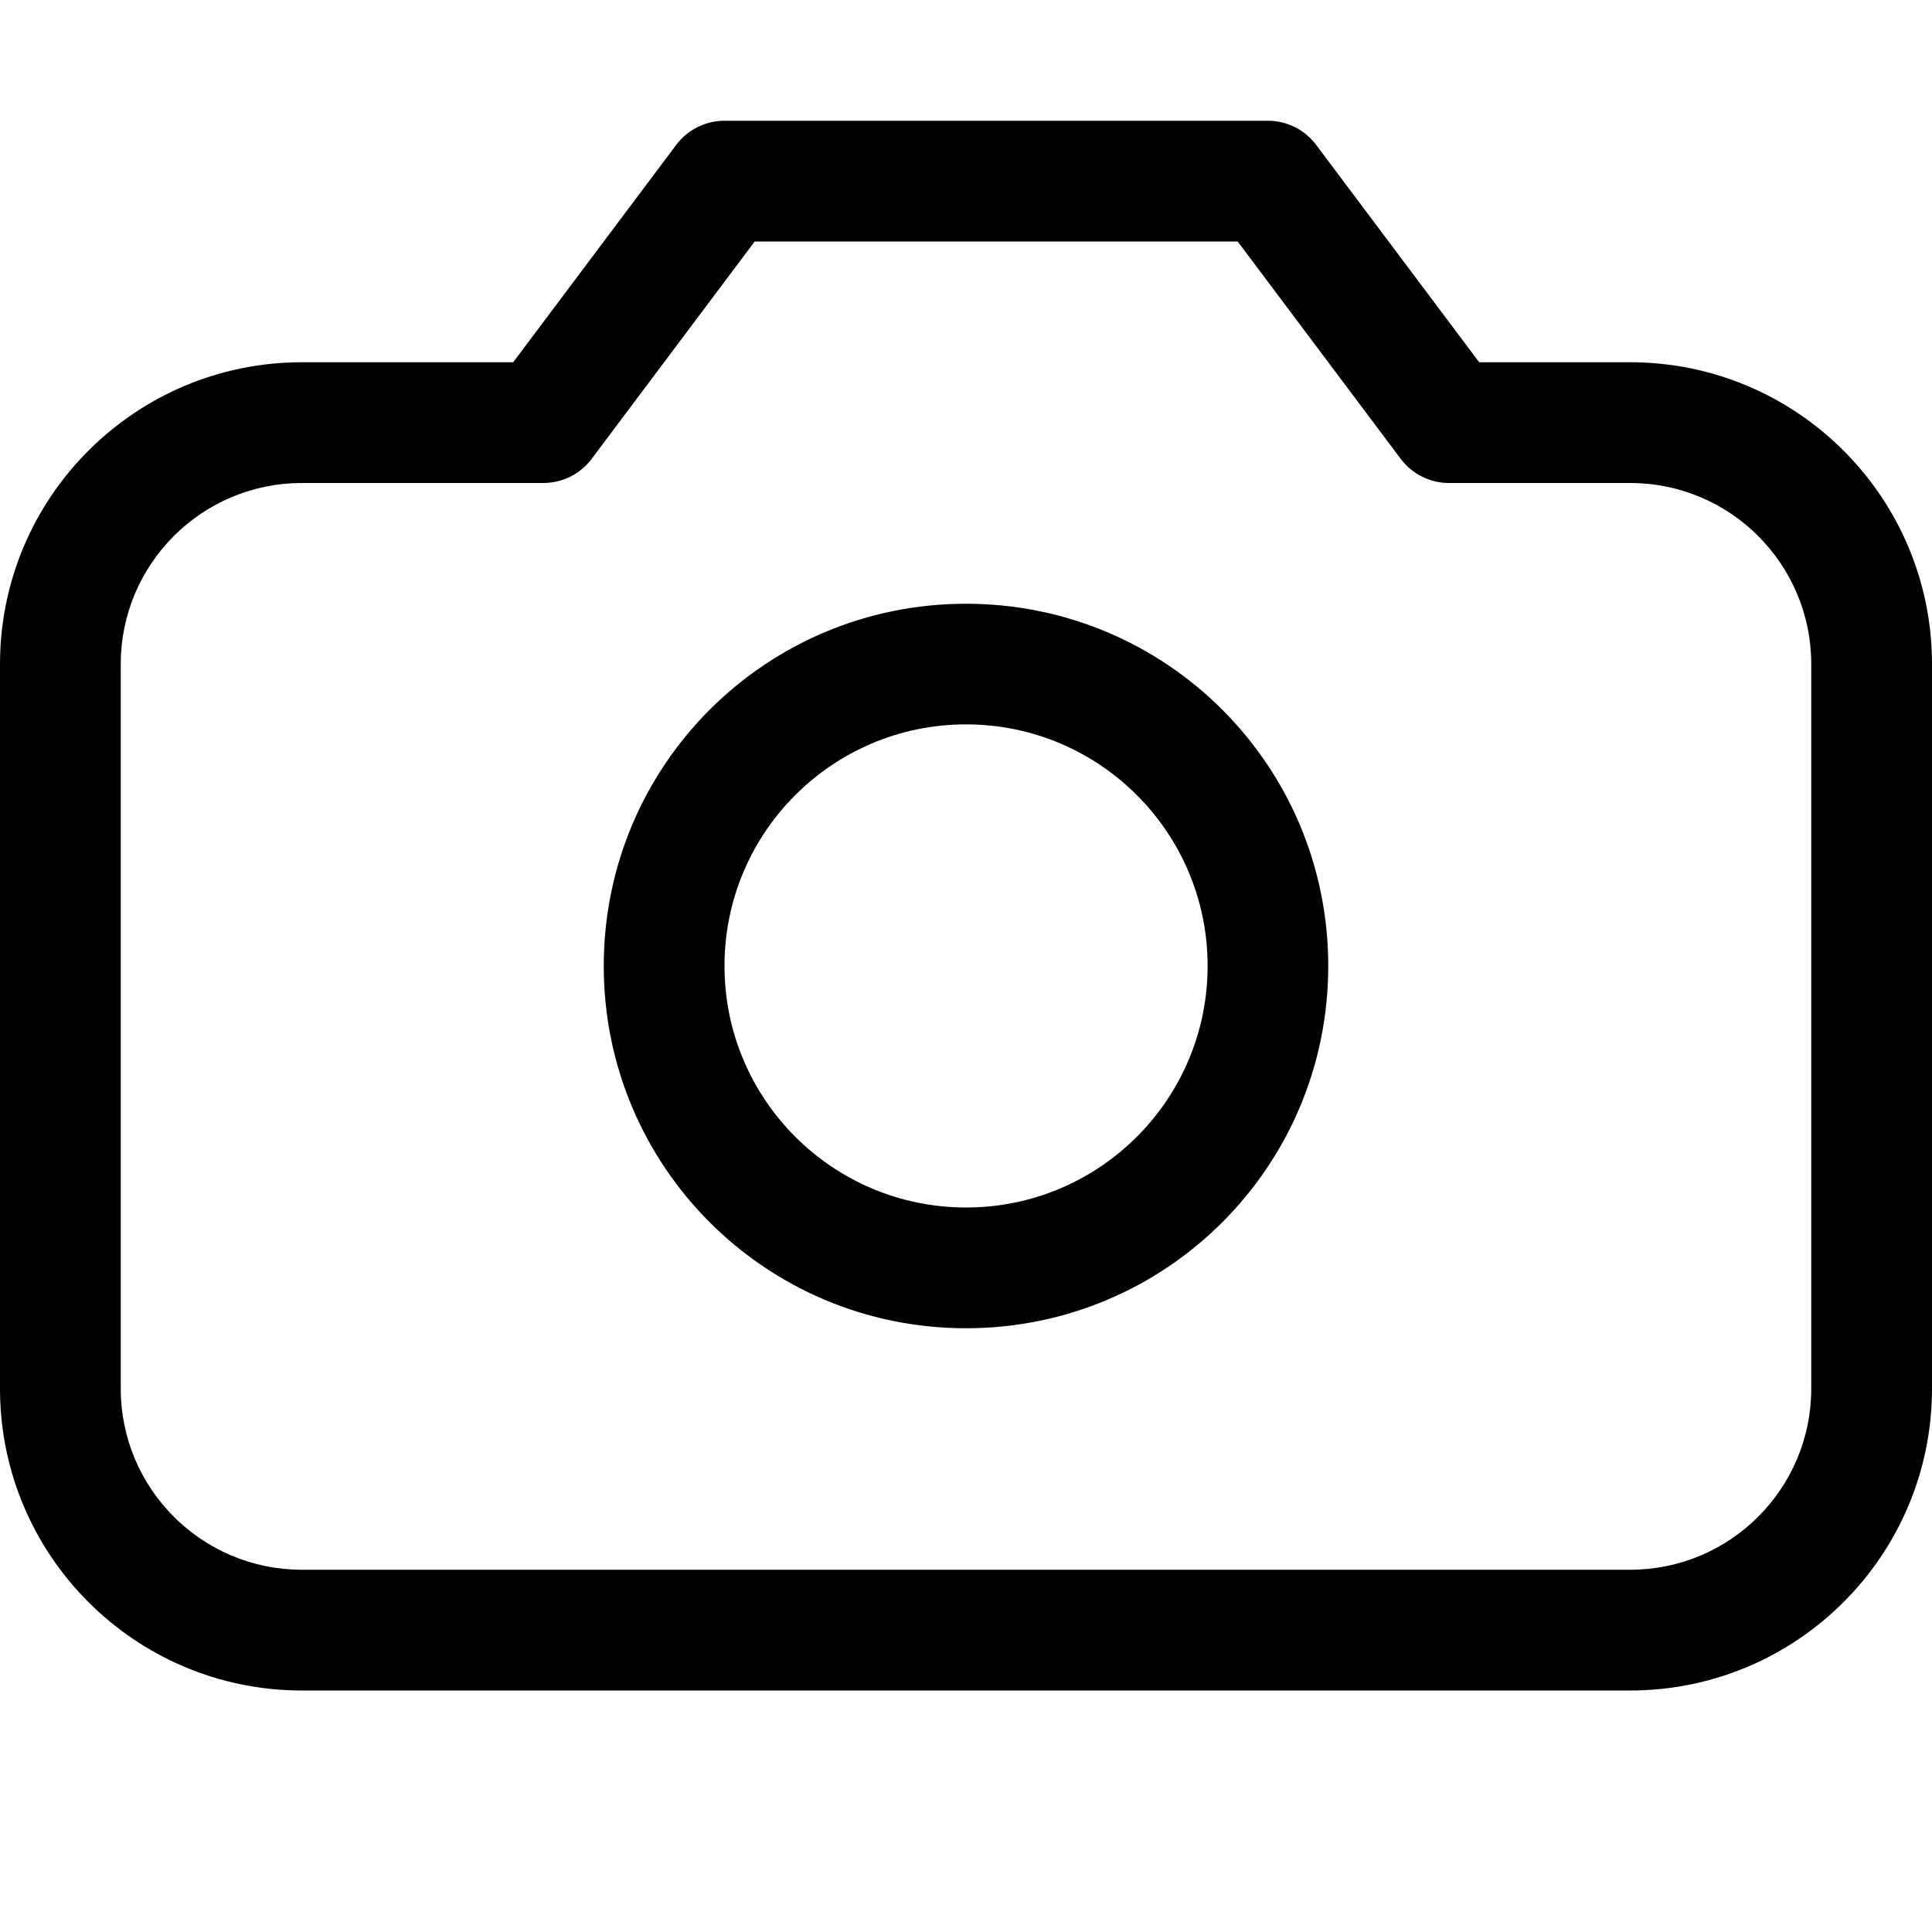
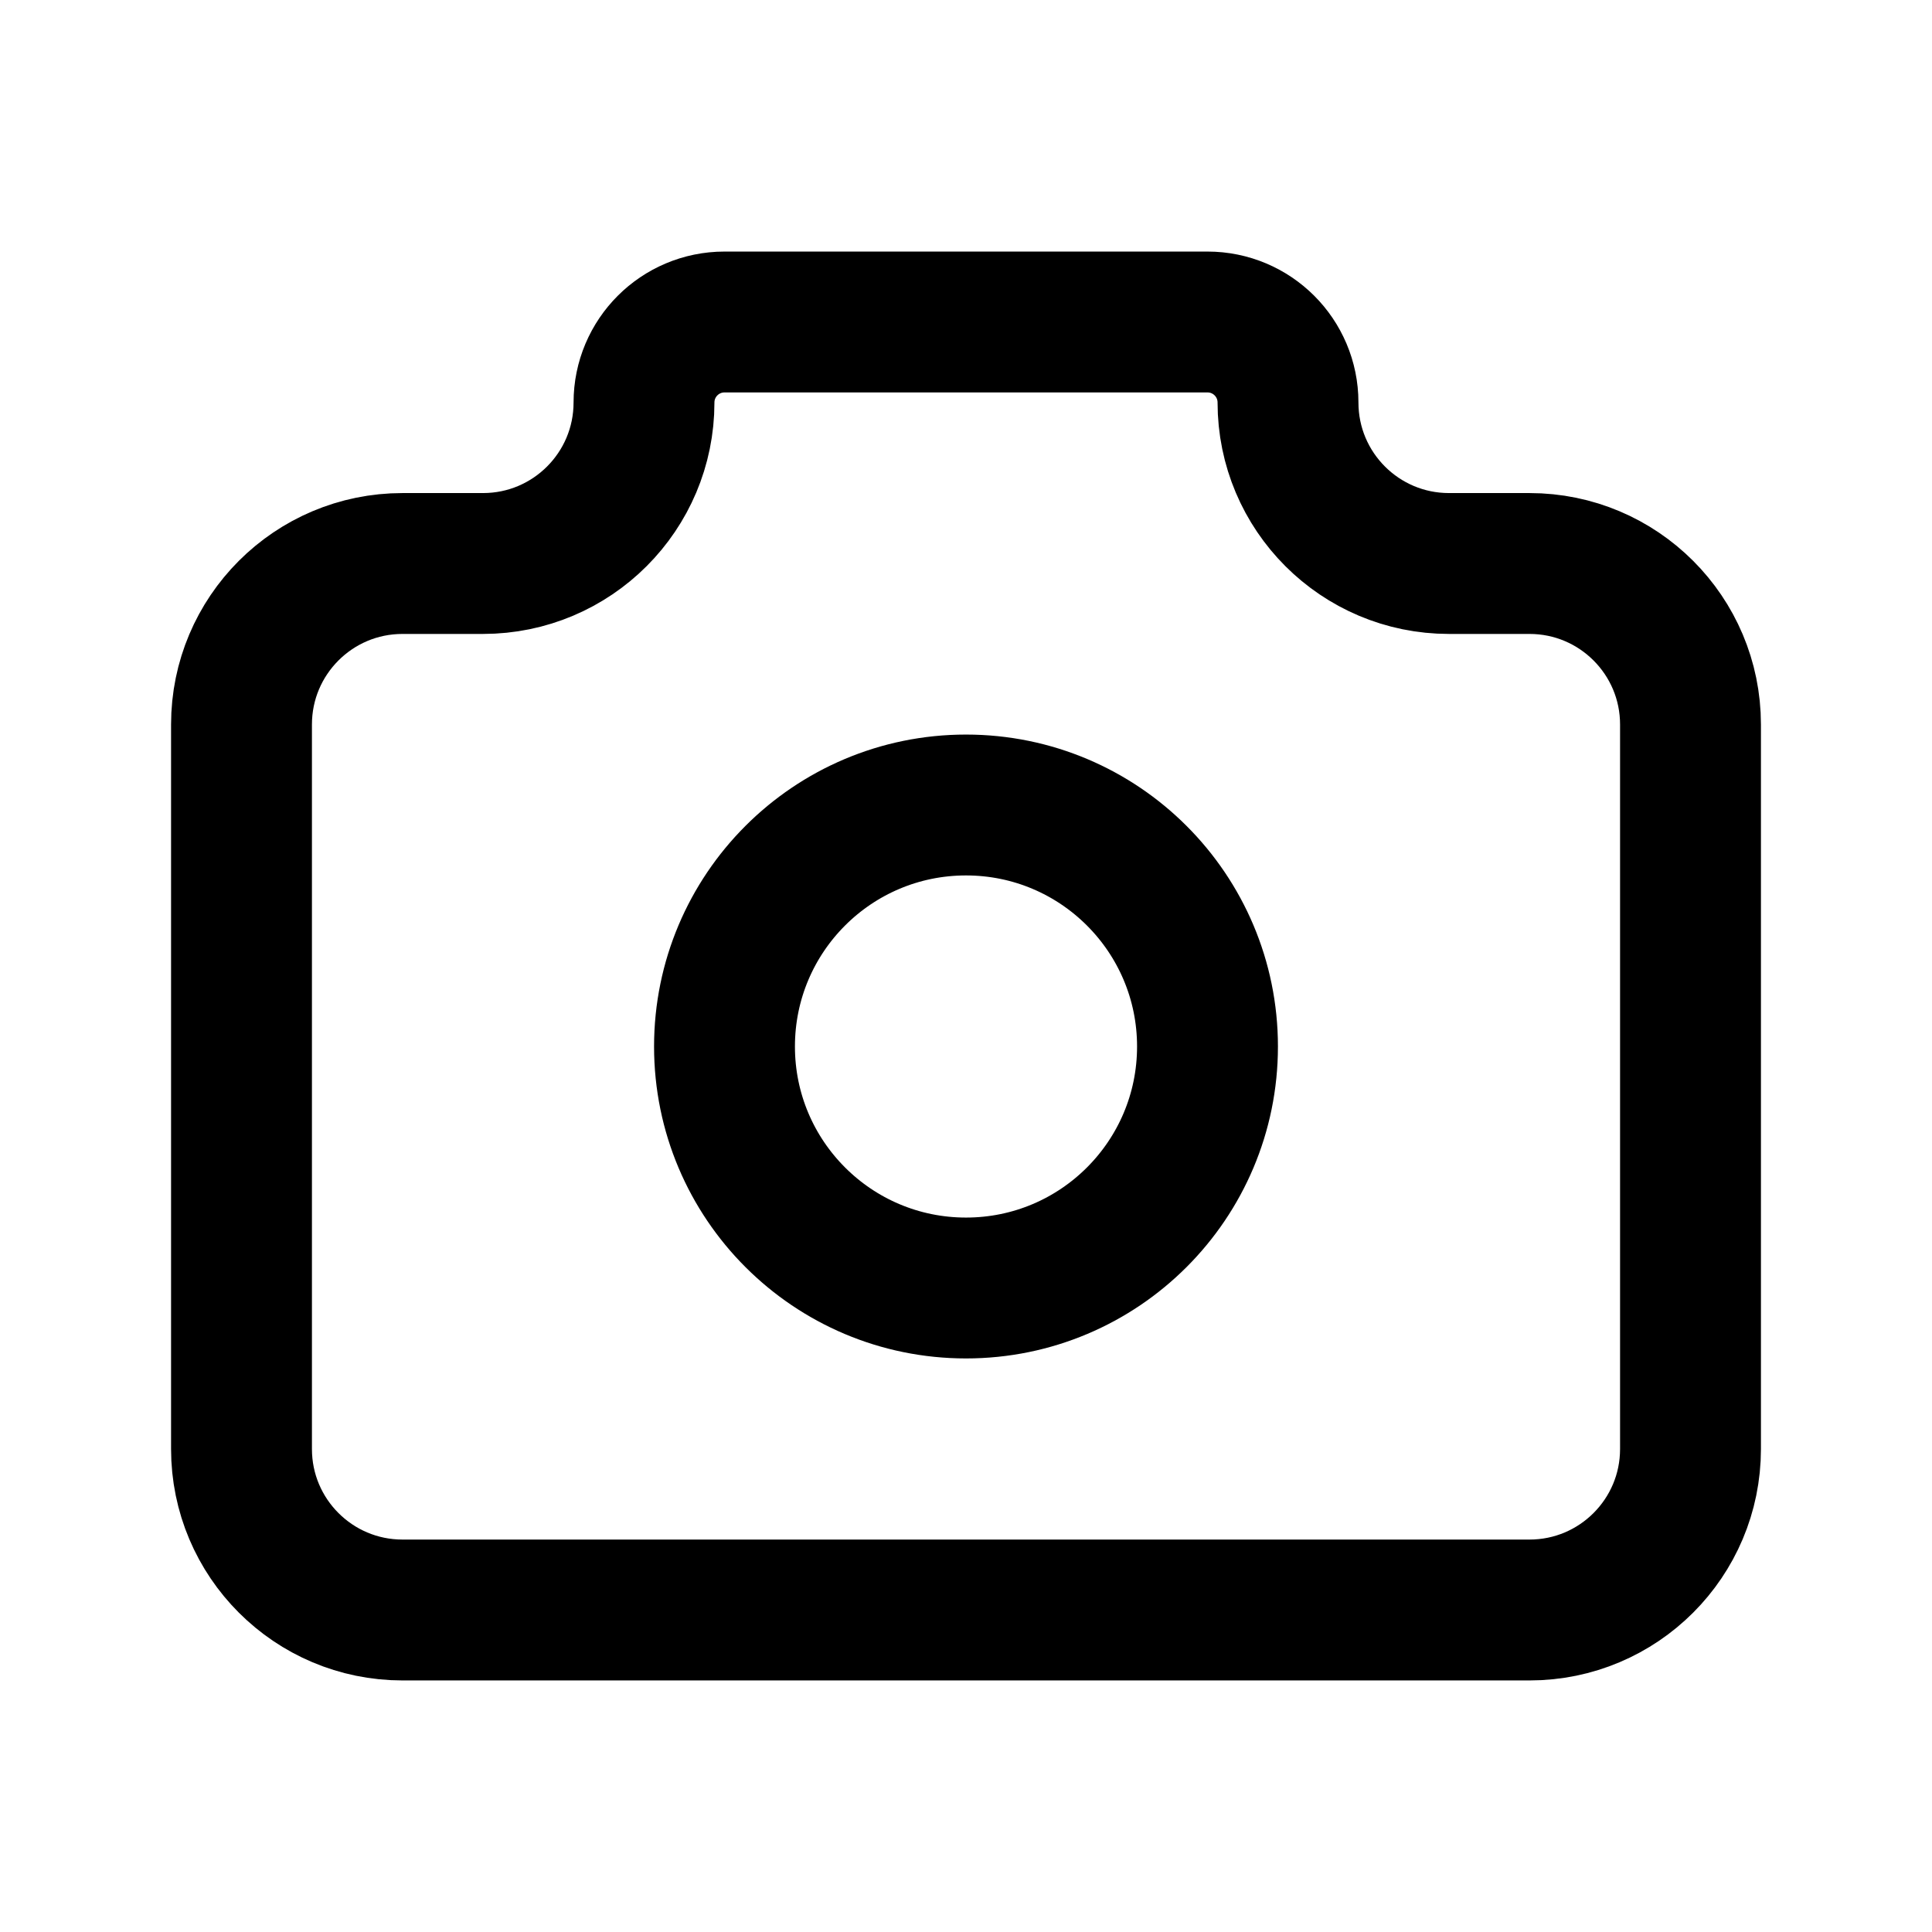
- <svg xmlns="http://www.w3.org/2000/svg" width="32" height="32" viewBox="0 0 16 16">
-   <path fill="currentColor" fill-rule="evenodd" d="M8 5C6.34 5 5 6.34 5 8s1.34 3 3 3s3-1.34 3-3s-1.34-3-3-3M6 8a2 2 0 1 1 4.001-.001A2 2 0 0 1 6 8" clip-rule="evenodd" />
-   <path fill="currentColor" fill-rule="evenodd" d="M5.6 1.2A.5.5 0 0 1 6 1h4.5a.5.5 0 0 1 .4.2L12.25 3h1.25A2.5 2.5 0 0 1 16 5.5v6a2.5 2.5 0 0 1-2.5 2.5h-11A2.5 2.5 0 0 1 0 11.5v-6A2.5 2.5 0 0 1 2.5 3h1.75zm.65.8L4.9 3.8a.5.5 0 0 1-.4.2h-2A1.5 1.5 0 0 0 1 5.5v6A1.5 1.5 0 0 0 2.5 13h11a1.5 1.5 0 0 0 1.5-1.5v-6A1.5 1.5 0 0 0 13.5 4H12a.5.5 0 0 1-.4-.2L10.25 2z" clip-rule="evenodd" />
+ <svg xmlns="http://www.w3.org/2000/svg" width="24" height="24" viewBox="0 0 24 24" fill="none" stroke="currentColor" stroke-width="1.75" stroke-linecap="round" stroke-linejoin="round">
+   <path d="M5 7h1a2 2 0 0 0 2 -2a1 1 0 0 1 1 -1h6a1 1 0 0 1 1 1a2 2 0 0 0 2 2h1a2 2 0 0 1 2 2v9a2 2 0 0 1 -2 2h-14a2 2 0 0 1 -2 -2v-9a2 2 0 0 1 2 -2" />
+   <path d="M9 13a3 3 0 1 0 6 0a3 3 0 0 0 -6 0" />
</svg>
